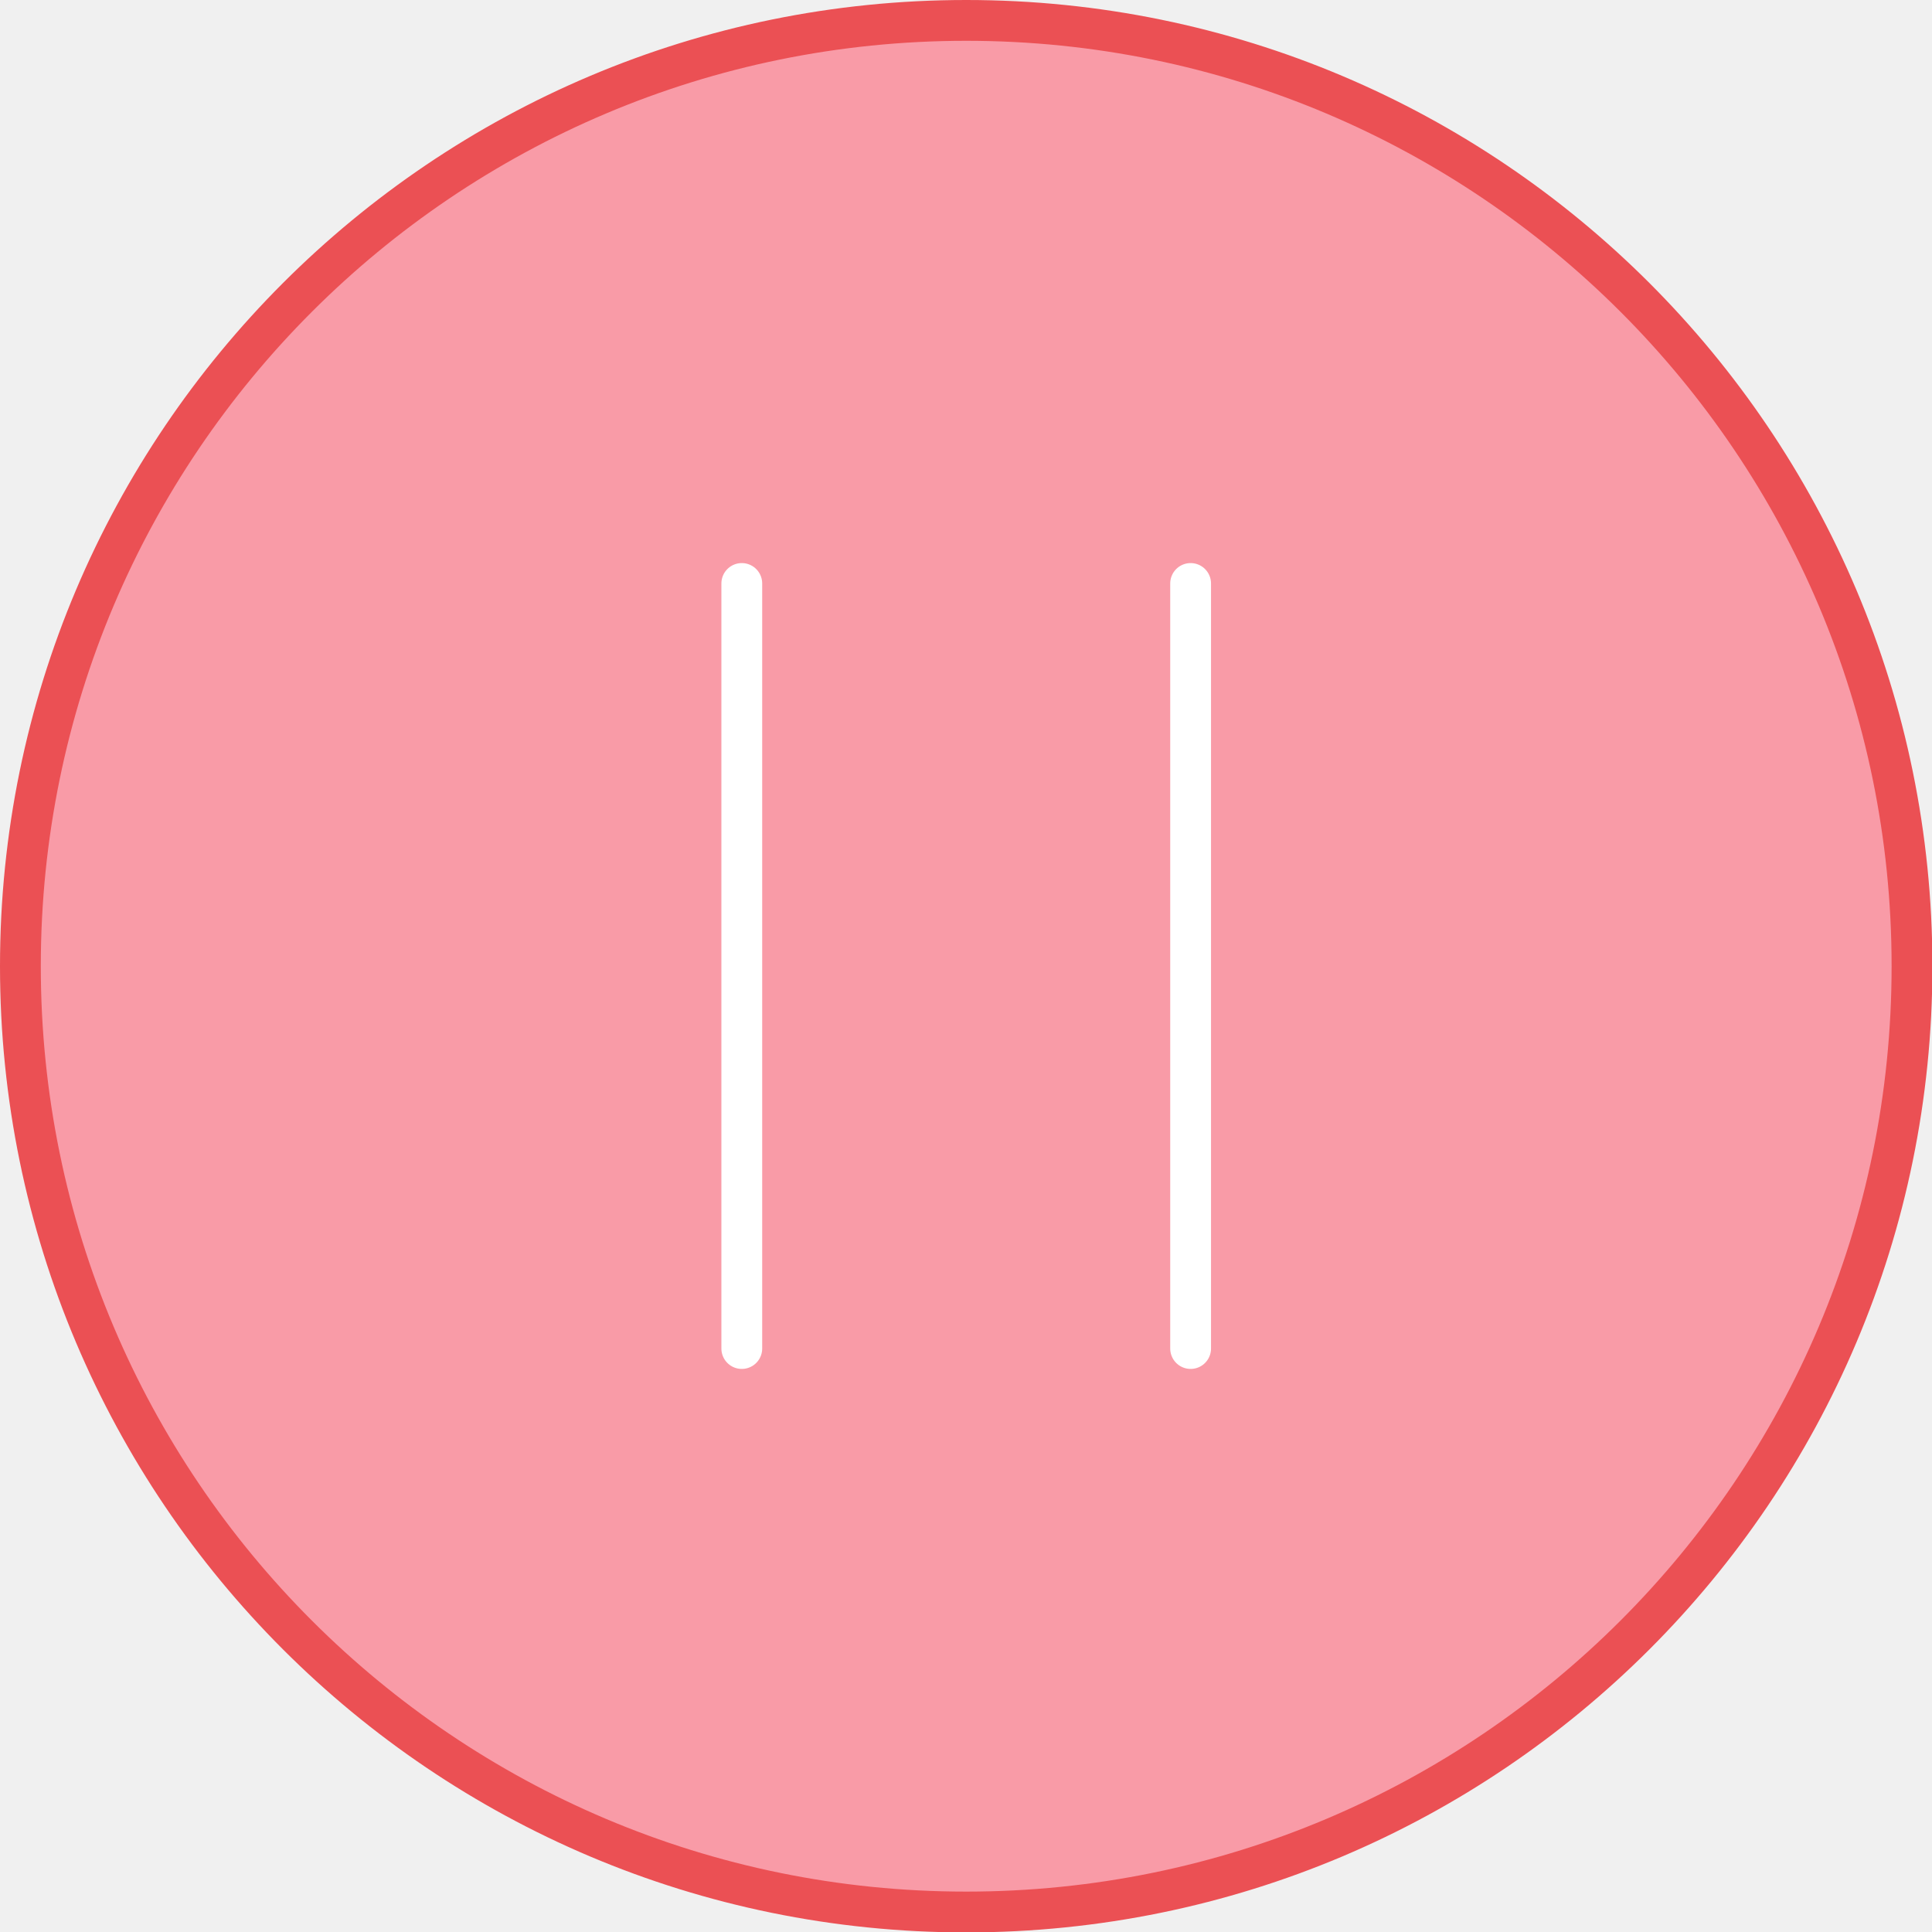
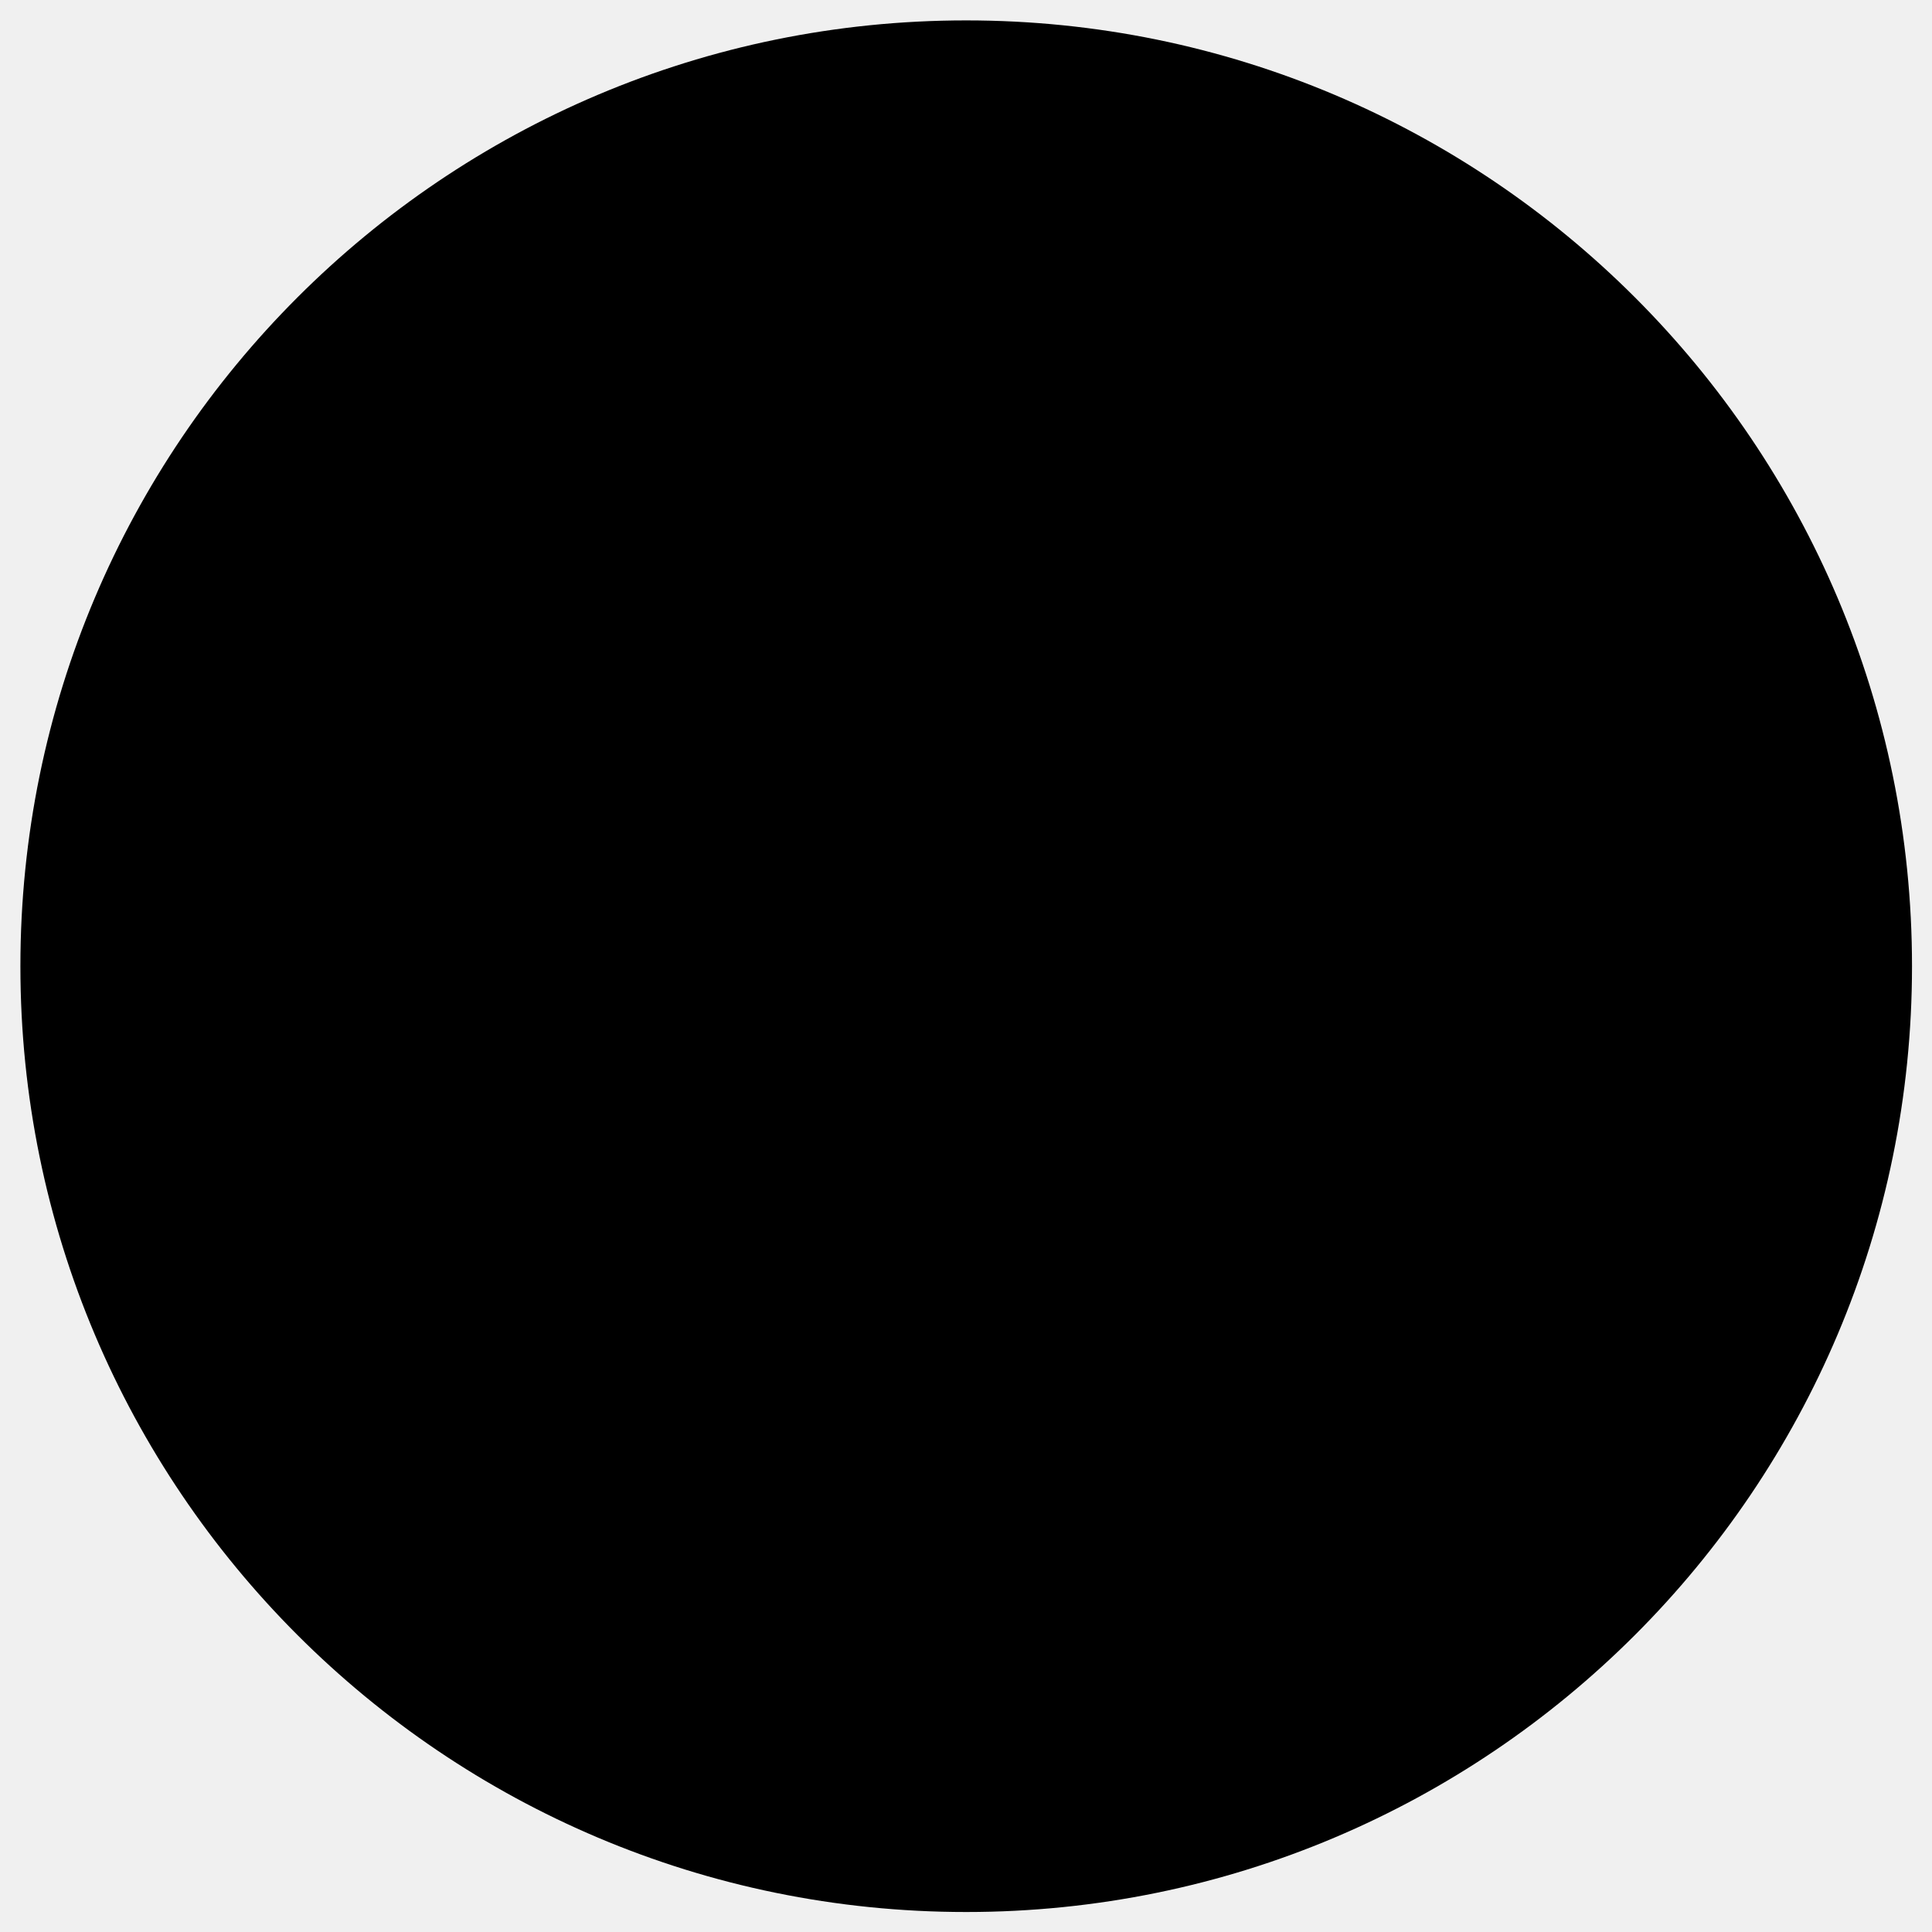
<svg xmlns="http://www.w3.org/2000/svg" id="Layer_245_copy" data-name="Layer 245 copy" viewBox="0 0 47.35 47.35">
  <defs>
-     <style>.cls-1{fill:#f99ba7;stroke:#eb5054;}.cls-1,.cls-2{stroke-linecap:round;stroke-linejoin:round;}.cls-2{fill:none;stroke:#fff;}</style>
+     <style>.pause-cta-enabled-icon .cls-1{fill:#f99ba7;stroke:#eb5054;}.pause-cta-enabled-icon .cls-1,.pause-cta-enabled-icon .cls-2{stroke-linecap:round;stroke-linejoin:round;}.pause-cta-enabled-icon .cls-2{fill:none;stroke:#fff;}</style>
  </defs>
  <circle class="cls-1" cx="23.68" cy="23.68" r="23.18" />
  <line class="cls-2" x1="18.18" y1="14.3" x2="18.18" y2="33.05" />
  <line class="cls-2" x1="29.18" y1="14.3" x2="29.18" y2="33.05" />
</svg>
